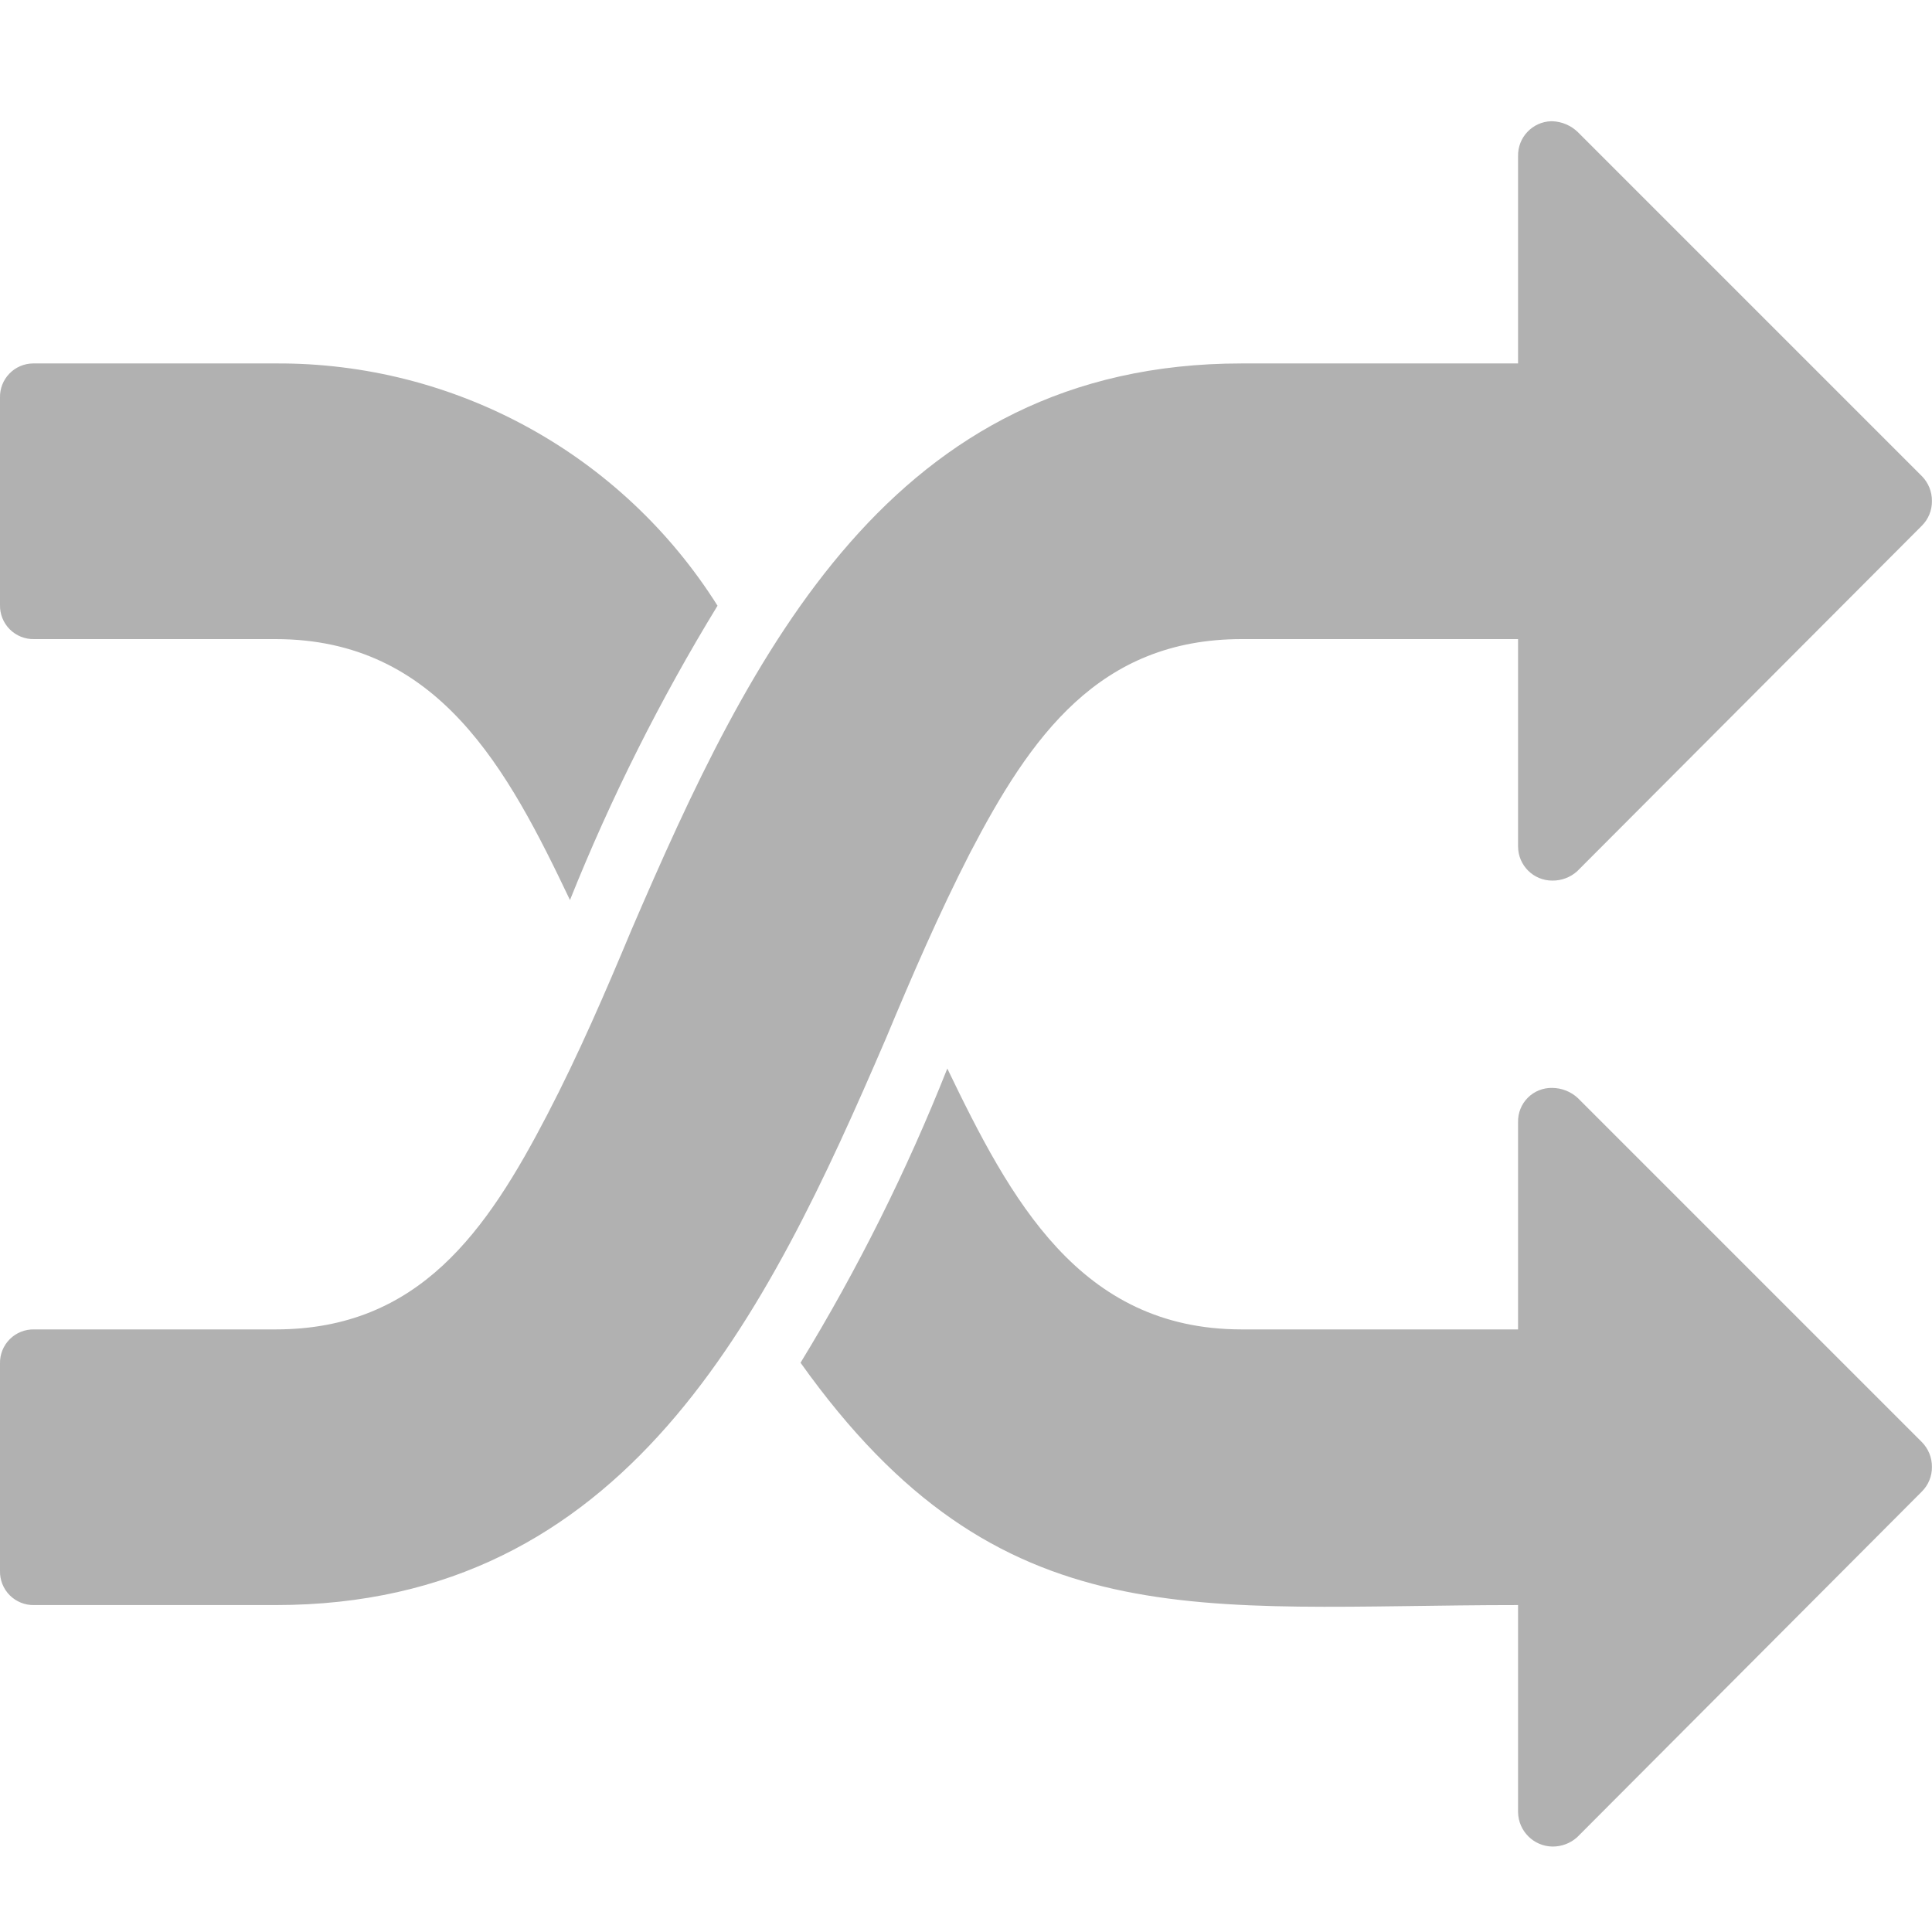
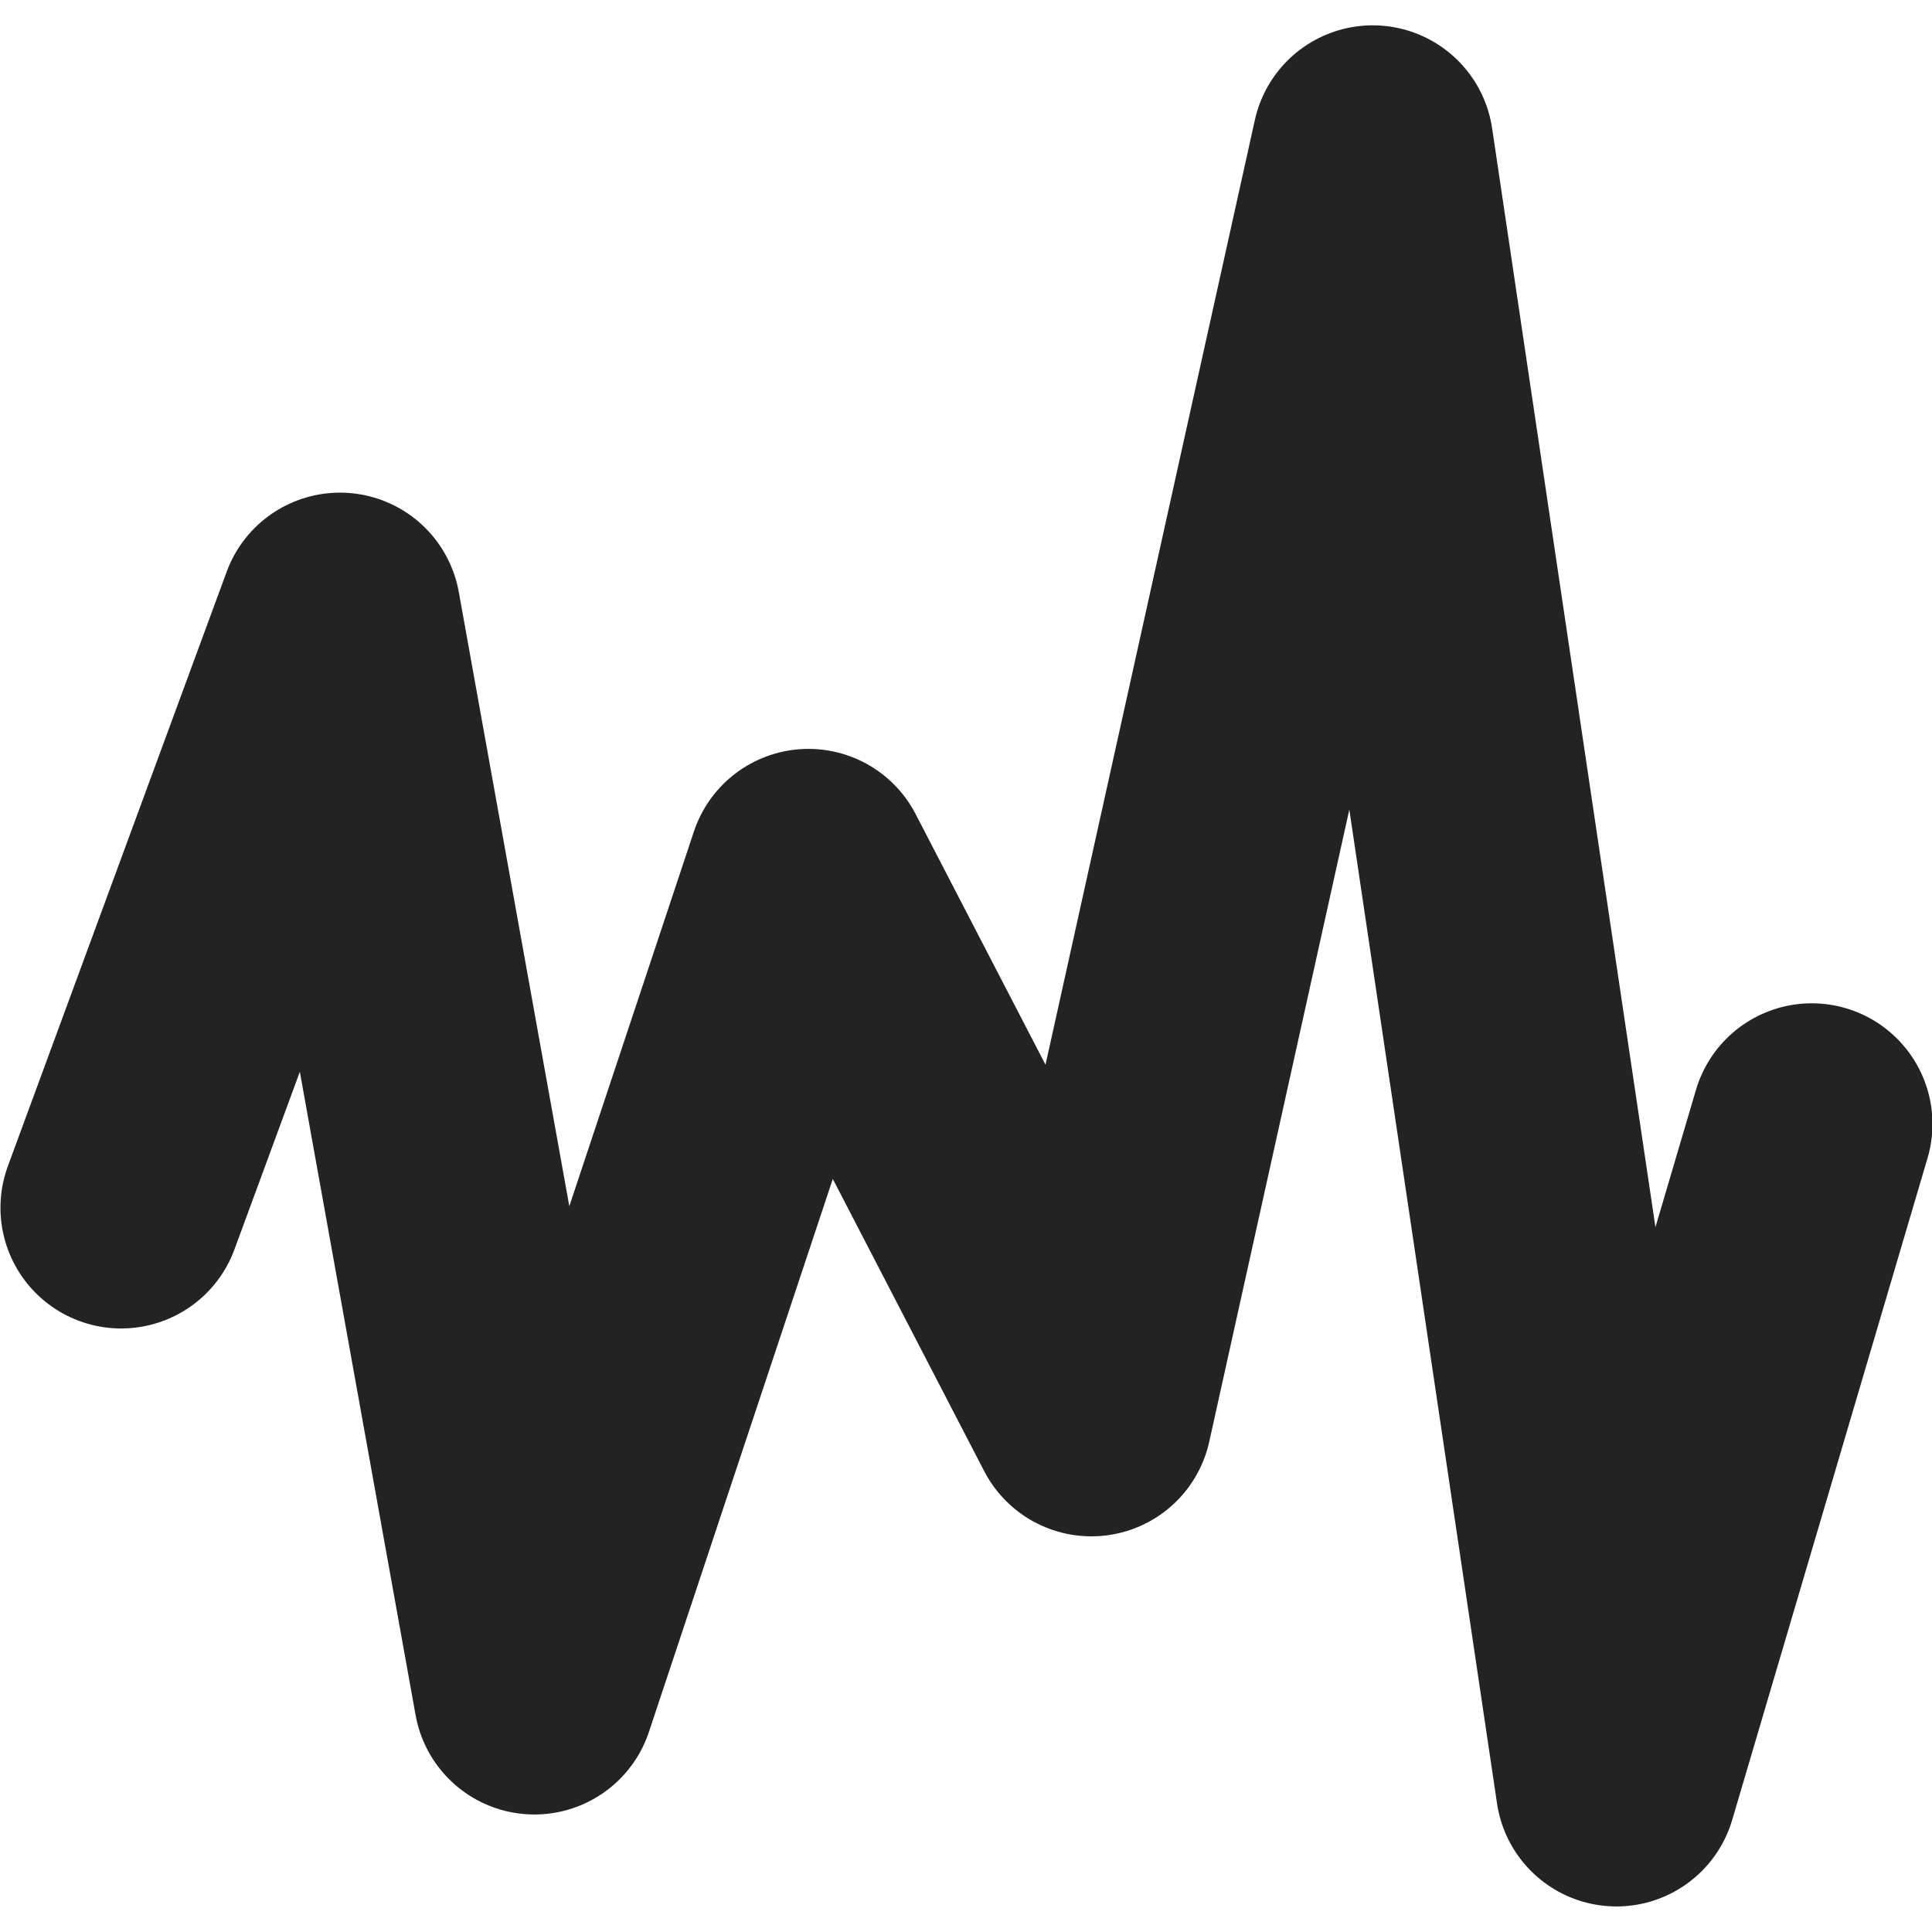
<svg xmlns="http://www.w3.org/2000/svg" width="32" height="32" viewBox="0 0 8.467 8.467" version="1.1" id="svg8">
-   <defs id="defs2">
-     <style id="style1399">.cls-1{fill:#e3e3e3;}</style>
-     <style id="style1399-4">.cls-1{fill:#e3e3e3;}</style>
-     <style id="style1399-5">.cls-1{fill:#e3e3e3;}</style>
-     <style id="style1399-7">.cls-1{fill:#e3e3e3;}</style>
-     <style id="style1399-85">.cls-1{fill:#e3e3e3;}</style>
-     <style id="style1399-4-6">.cls-1{fill:#e3e3e3;}</style>
-     <style id="style1399-8">.cls-1{fill:#e3e3e3;}</style>
-     <style id="style1399-4-5">.cls-1{fill:#e3e3e3;}</style>
-     <style id="style1399-44">.cls-1{fill:#e3e3e3;}</style>
-     <style id="style1399-59">.cls-1{fill:#e3e3e3;}</style>
-     <style id="style1399-41">.cls-1{fill:#e3e3e3;}</style>
-     <style id="style1399-83">.cls-1{fill:#e3e3e3;}</style>
-     <style id="style1399-4-1">.cls-1{fill:#e3e3e3;}</style>
-     <style id="style846">.cls-1{fill:#e3e3e3;}</style>
-   </defs>
-   <path id="path852" style="stroke-width:1.286;fill:#b1b1b1;fill-opacity:1" d="M 25.693 2.008 A 0.566 0.566 0 0 0 25.145 2.586 L 25.145 6.02 L 20.566 6.02 C 14.766 6.02 12.438 10.804 10.457 15.408 C 10.033 16.424 9.583 17.467 9.068 18.457 C 8.065 20.386 6.946 22.02 4.566 22.02 L 0.566 22.02 A 0.553 0.553 0 0 0 0 22.586 L 0 26.02 A 0.553 0.553 0 0 0 0.566 26.586 L 4.566 26.586 C 10.367 26.586 12.695 21.802 14.676 17.197 C 15.1 16.181 15.55 15.138 16.064 14.135 C 17.068 12.206 18.2 10.586 20.566 10.586 L 25.145 10.586 L 25.145 14.02 A 0.566 0.566 0 0 0 25.711 14.586 A 0.604 0.604 0 0 0 26.123 14.432 L 31.832 8.709 A 0.566 0.566 0 0 0 32 8.297 A 0.579 0.579 0 0 0 31.832 7.885 L 26.135 2.188 A 0.643 0.643 0 0 0 25.711 2.008 A 0.566 0.566 0 0 0 25.693 2.008 z M 0.547 6.02 A 0.553 0.553 0 0 0 0 6.586 L 0 10.02 A 0.553 0.553 0 0 0 0.566 10.586 L 4.566 10.586 C 7.267 10.586 8.412 12.747 9.441 14.908 A 32.566 32.566 0 0 1 11.885 10.033 A 8.592 8.592 0 0 0 4.566 6.02 L 0.566 6.02 A 0.553 0.553 0 0 0 0.547 6.02 z M 15.691 17.699 A 31.897 31.897 0 0 1 13.26 22.572 C 16.565 27.215 19.833 26.586 25.145 26.586 L 25.145 30.02 A 0.579 0.579 0 0 0 25.711 30.586 A 0.604 0.604 0 0 0 26.123 30.432 L 31.832 24.707 A 0.566 0.566 0 0 0 32 24.297 A 0.579 0.579 0 0 0 31.832 23.885 L 26.135 18.188 A 0.63 0.63 0 0 0 25.711 18.02 A 0.553 0.553 0 0 0 25.145 18.586 L 25.145 22.02 L 20.566 22.02 C 17.878 22.02 16.733 19.86 15.691 17.699 z " transform="scale(0.2645833)" />
+   <defs id="defs2" />
+   <path style="fill:none;stroke:#232323;stroke-width:1.058;stroke-linecap:round;stroke-linejoin:round;stroke-miterlimit:4;stroke-dasharray:none;stroke-opacity:1" d="M 0.531,5.293 1.49,2.688 2.342,7.423 3.543,3.811 4.783,6.204 6.016,0.64 7.084,7.826 7.94,4.926" id="path957" />
</svg>
